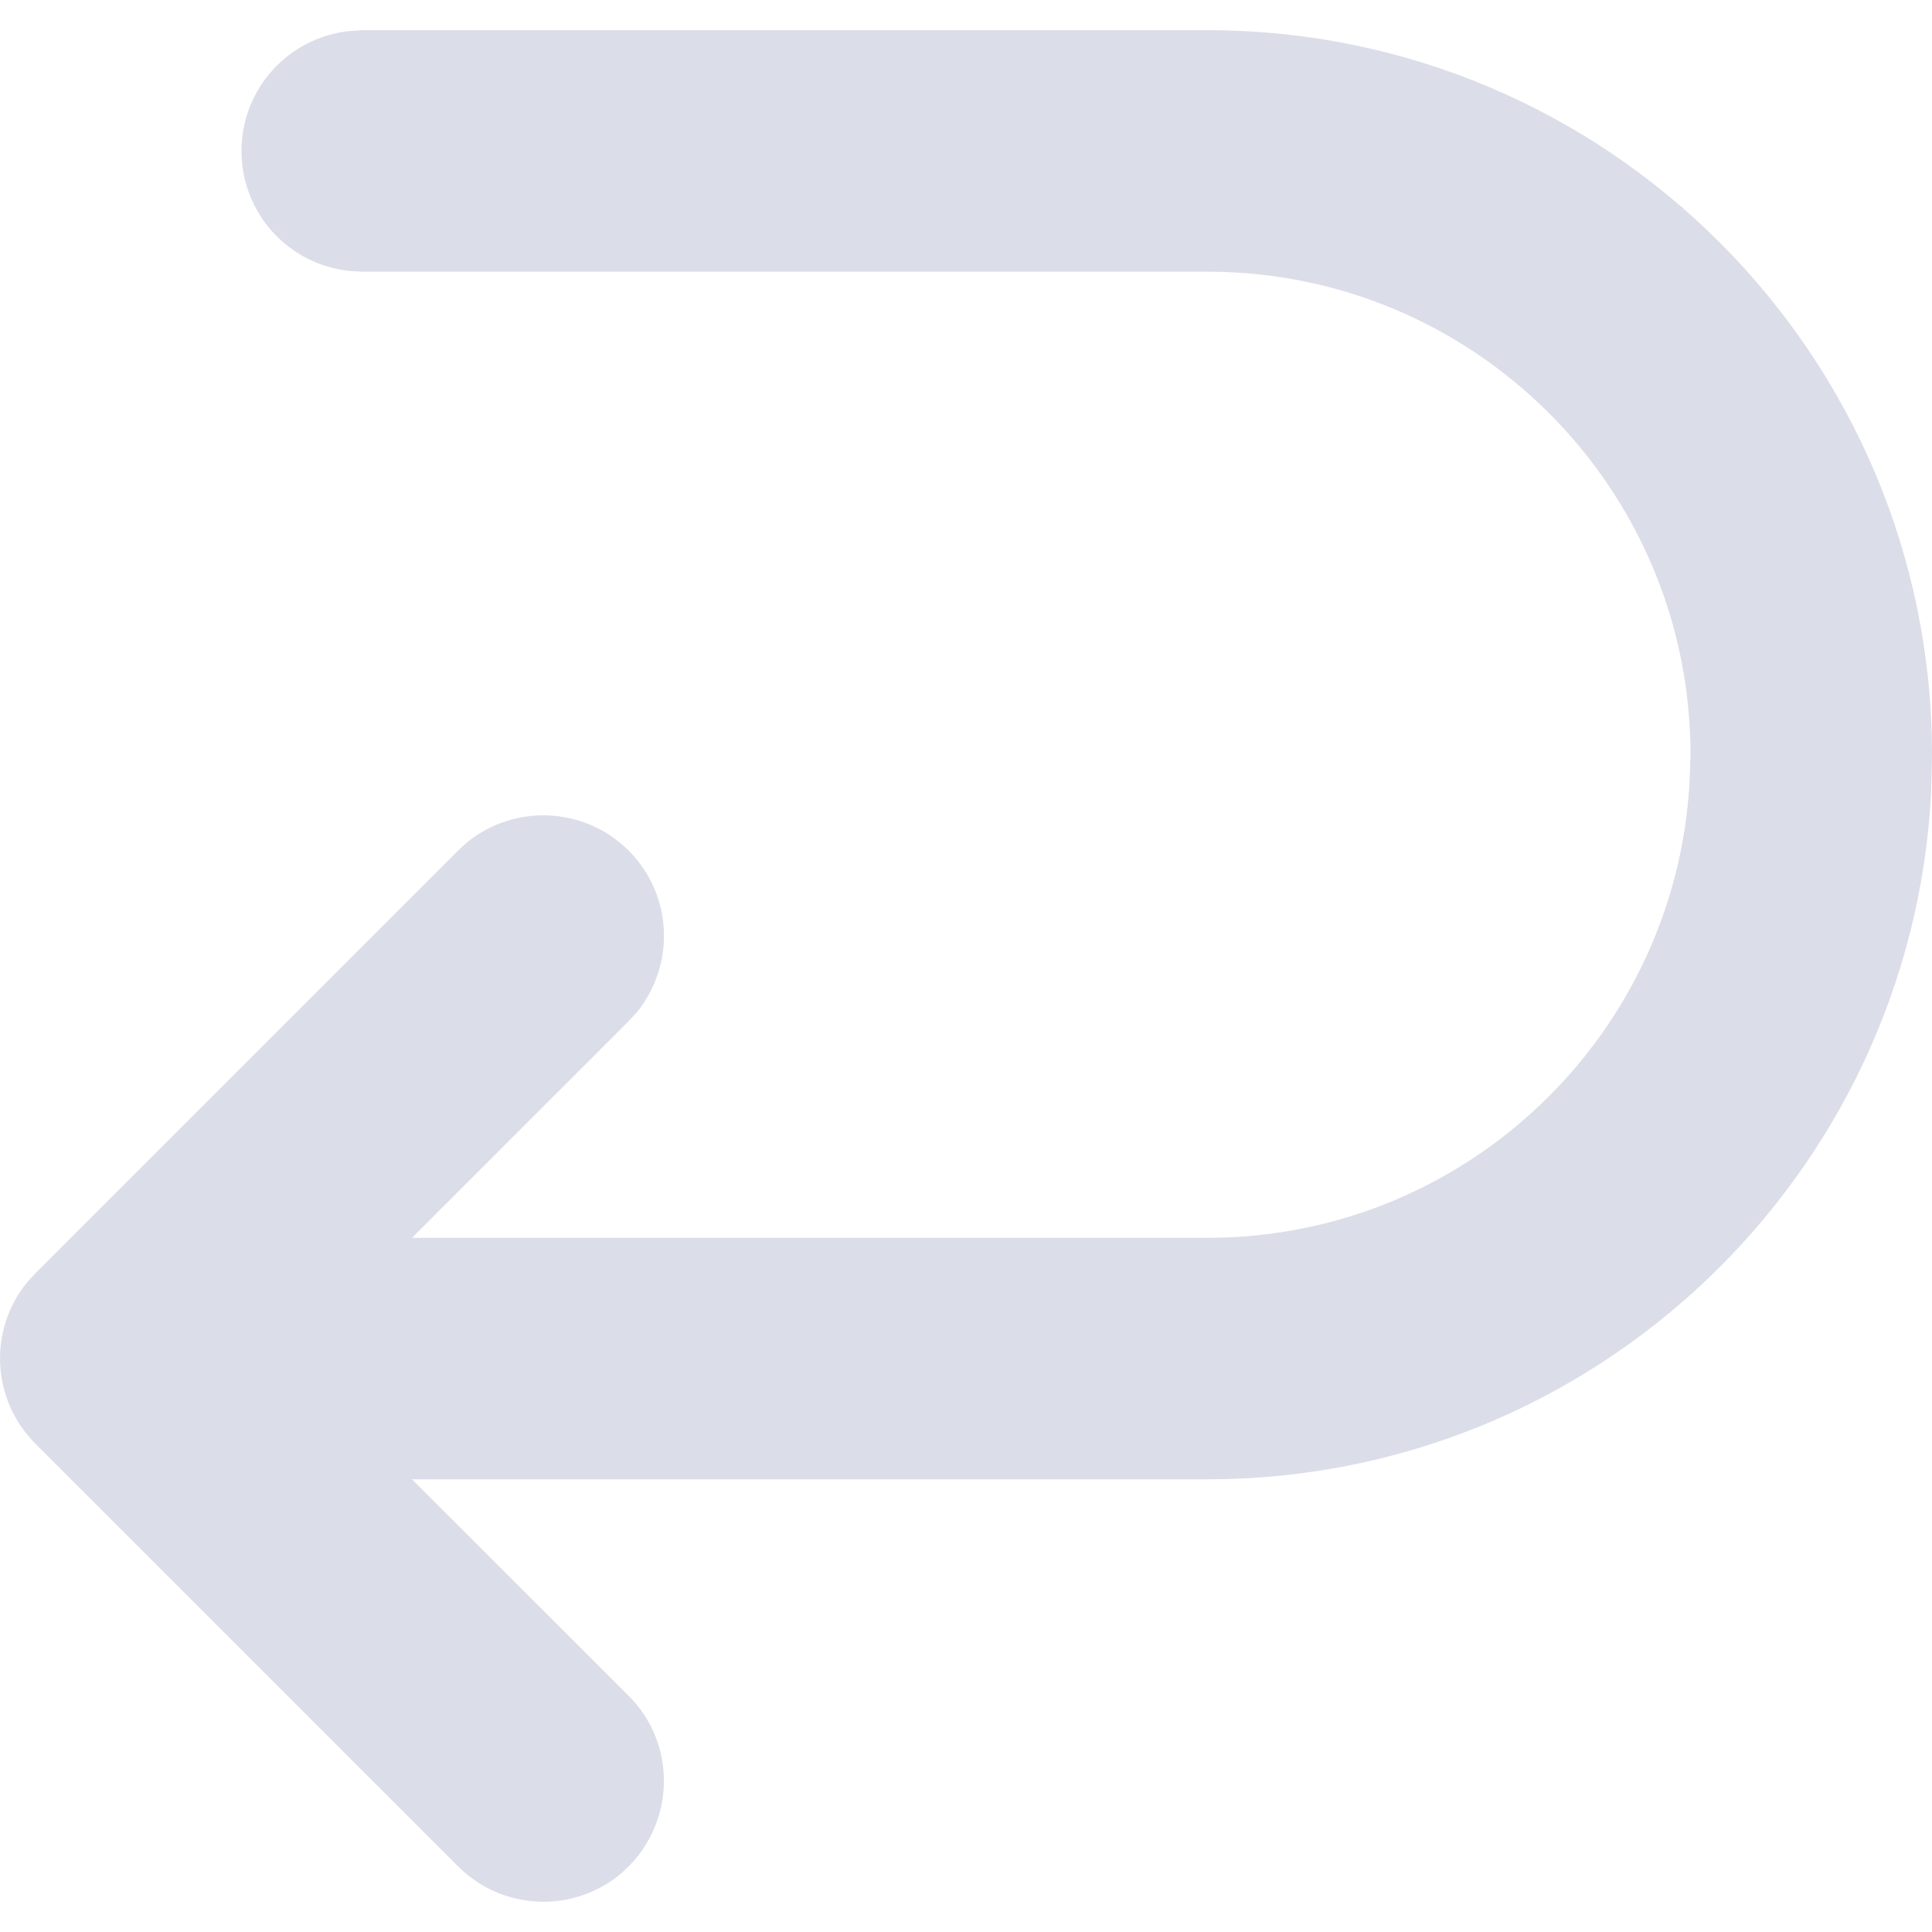
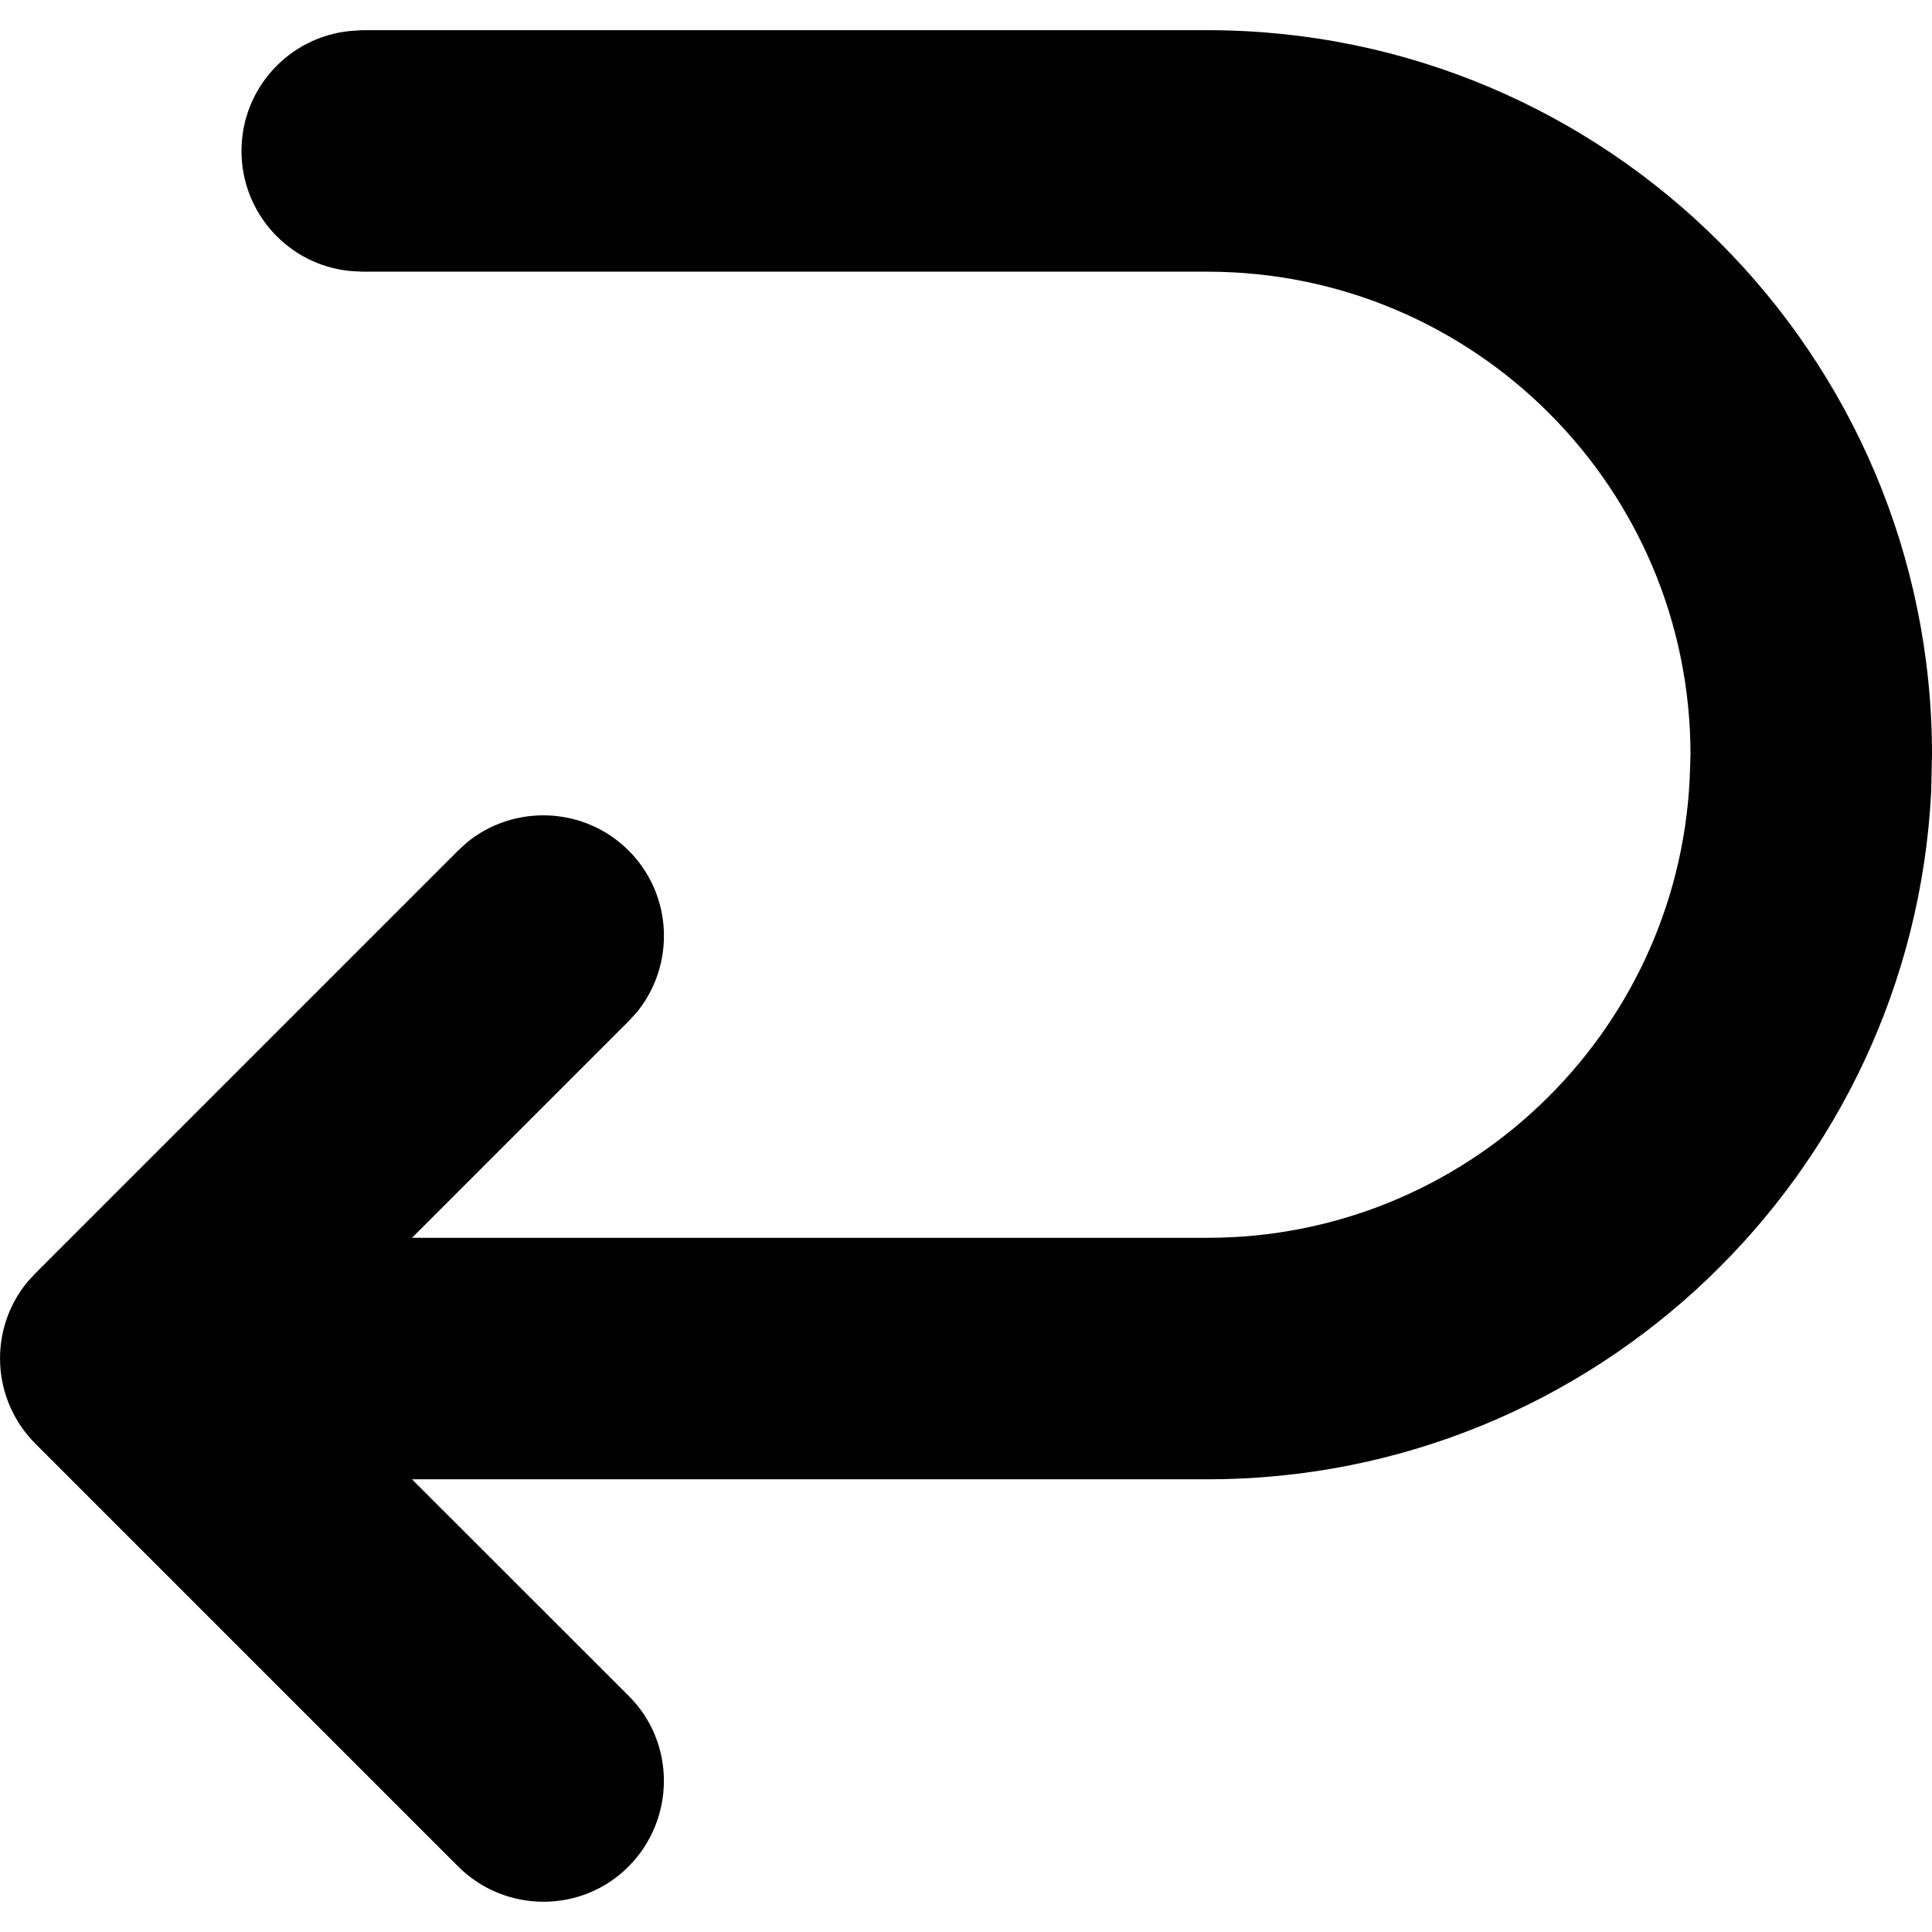
<svg xmlns="http://www.w3.org/2000/svg" width="14" height="14" viewBox="0 0 16 16" fill="none">
-   <path d="M0.225 10.619C-0.097 11.013 -0.072 11.591 0.294 11.957L3.794 15.457C4.184 15.847 4.819 15.847 5.206 15.457C5.594 15.066 5.597 14.432 5.206 14.044L3.412 12.251H10C13.209 12.251 15.831 9.729 15.993 6.56L16 6.25C16 2.938 13.312 0.25 10 0.25H3L2.897 0.257C2.394 0.307 2 0.732 2 1.25C2 1.769 2.394 2.194 2.897 2.244L3 2.25H10C12.209 2.25 14 4.041 14 6.25L13.993 6.457C13.887 8.569 12.14 10.251 10 10.251H3.412L5.206 8.457L5.275 8.382C5.594 7.988 5.572 7.41 5.206 7.044C4.84 6.679 4.262 6.657 3.869 6.975L3.794 7.044L0.294 10.544L0.225 10.619Z" fill="#DBDEE8" />
+   <path d="M0.225 10.619C-0.097 11.013 -0.072 11.591 0.294 11.957L3.794 15.457C4.184 15.847 4.819 15.847 5.206 15.457C5.594 15.066 5.597 14.432 5.206 14.044L3.412 12.251H10C13.209 12.251 15.831 9.729 15.993 6.56L16 6.25C16 2.938 13.312 0.25 10 0.25H3L2.897 0.257C2.394 0.307 2 0.732 2 1.25C2 1.769 2.394 2.194 2.897 2.244L3 2.25H10C12.209 2.25 14 4.041 14 6.25L13.993 6.457C13.887 8.569 12.14 10.251 10 10.251H3.412L5.206 8.457L5.275 8.382C5.594 7.988 5.572 7.41 5.206 7.044C4.84 6.679 4.262 6.657 3.869 6.975L3.794 7.044L0.294 10.544L0.225 10.619Z" fill="currentColor" />
</svg>
